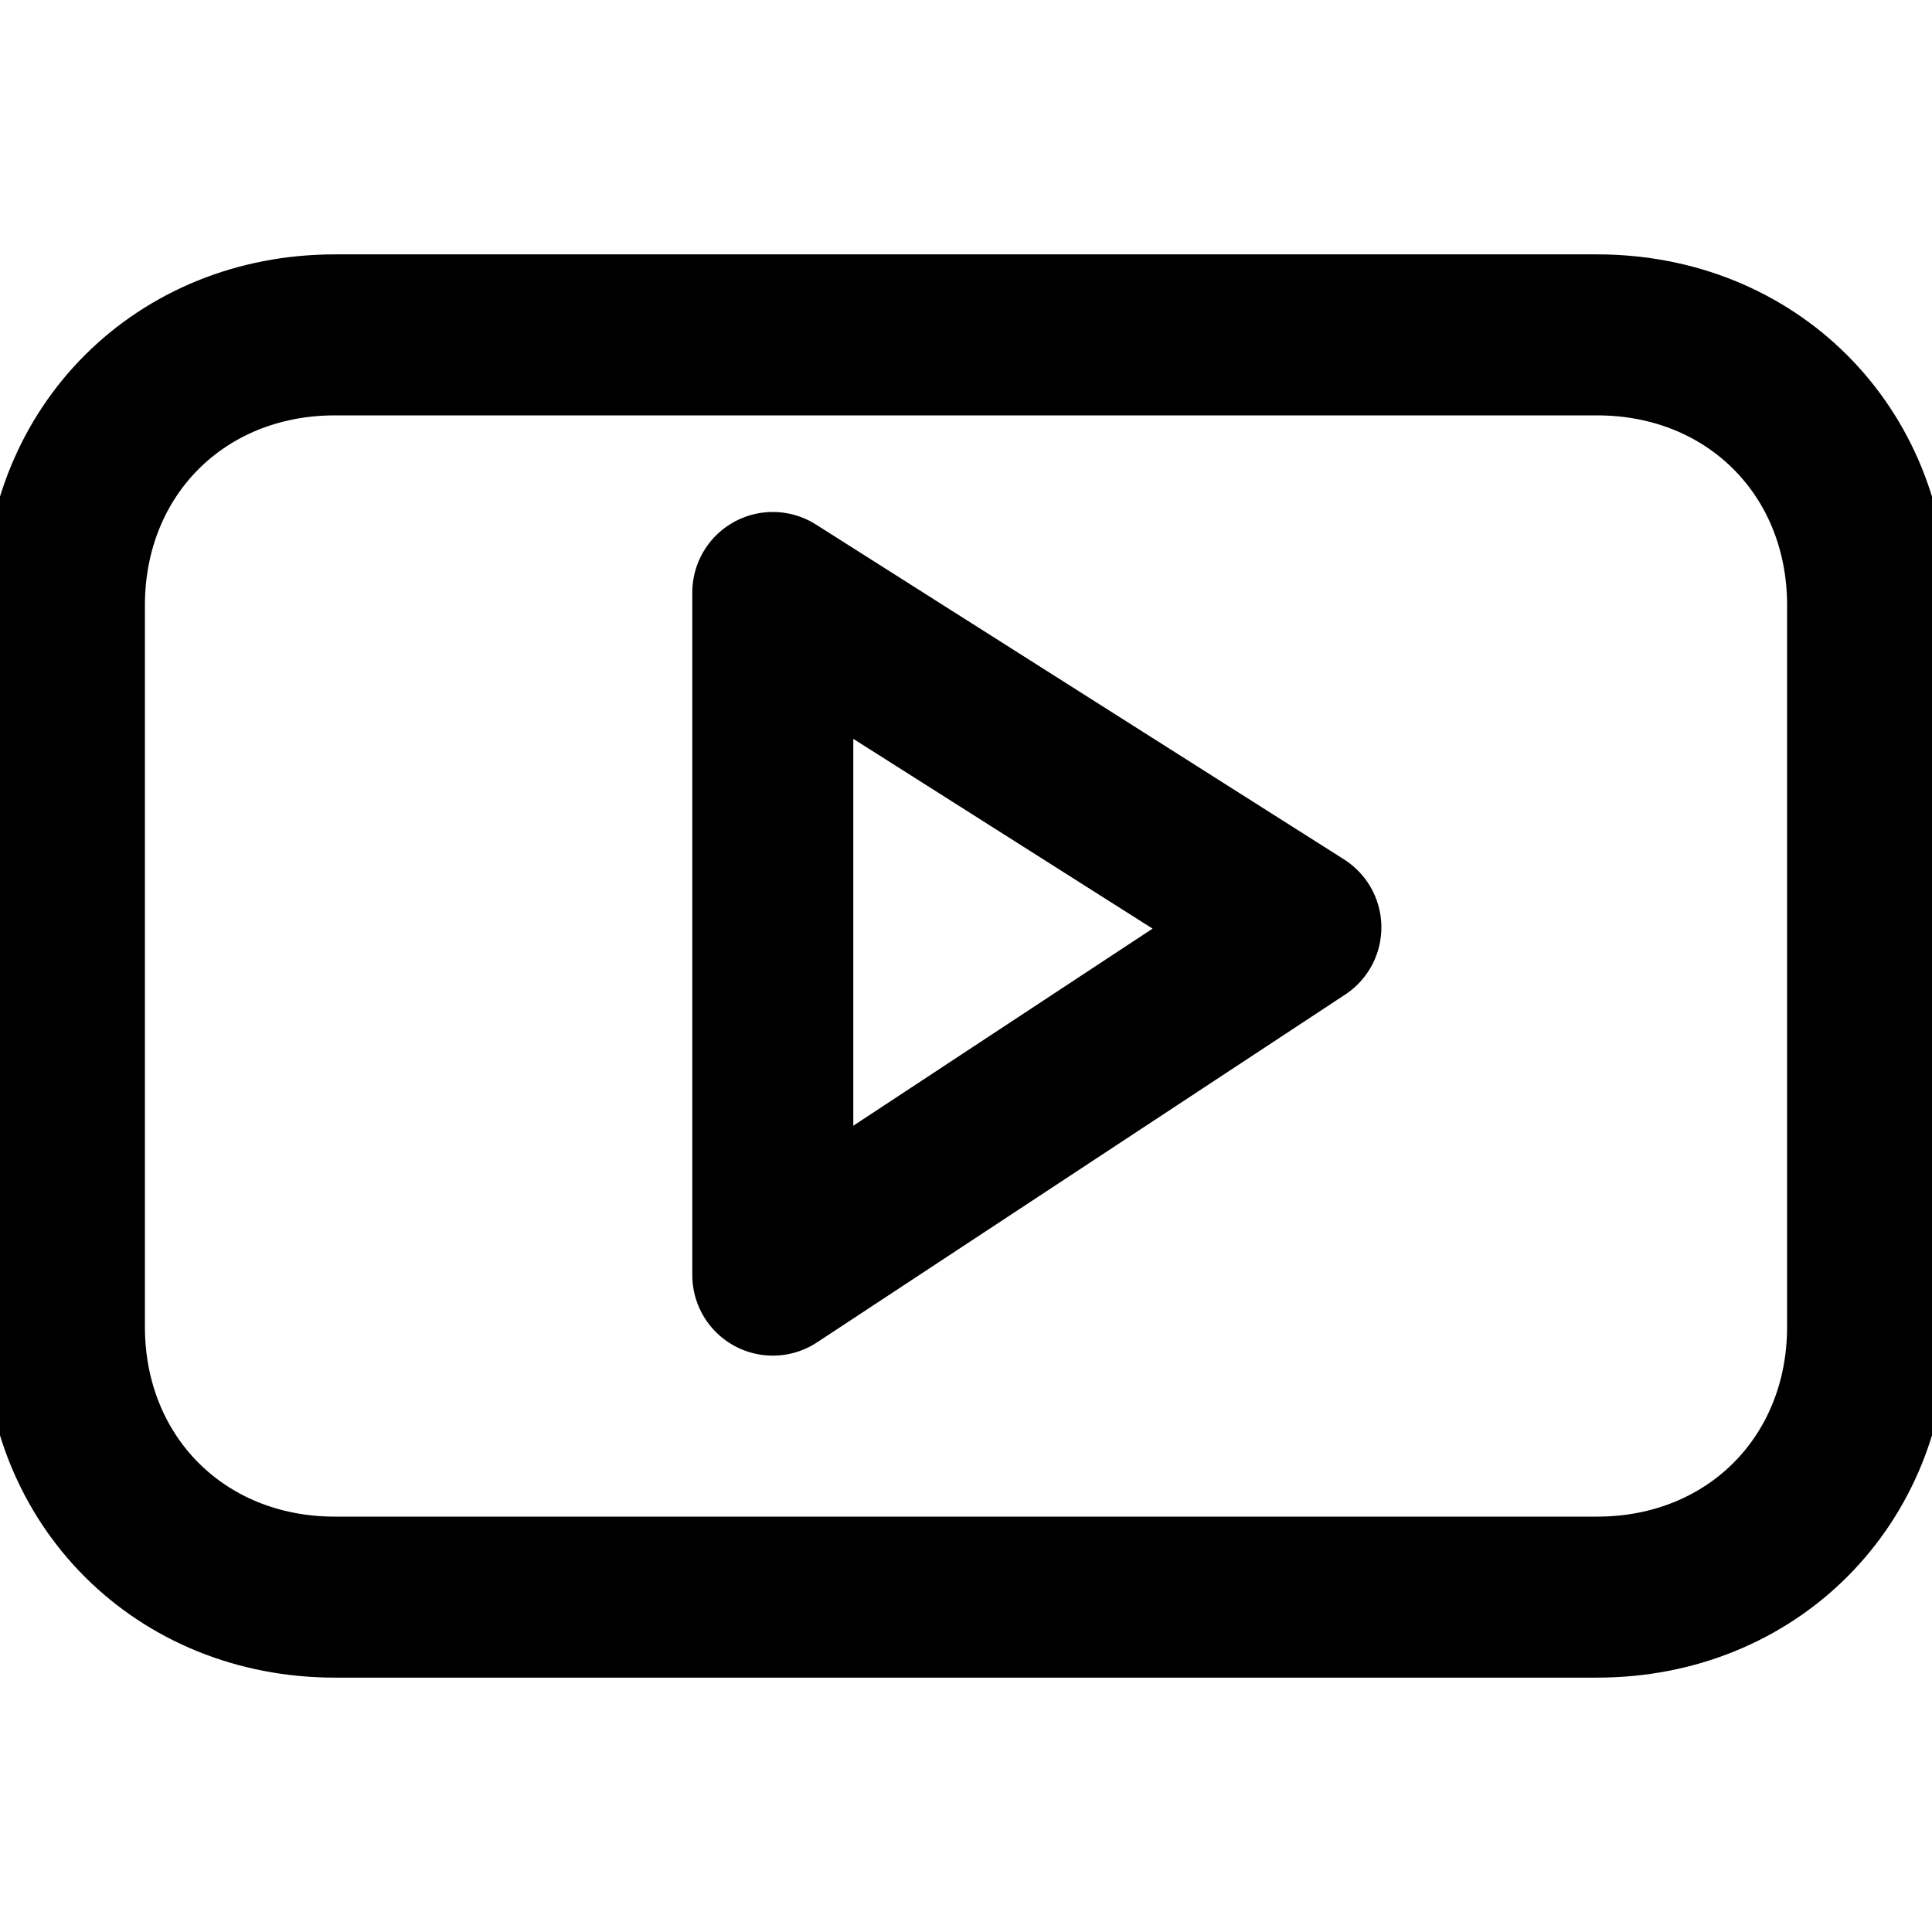
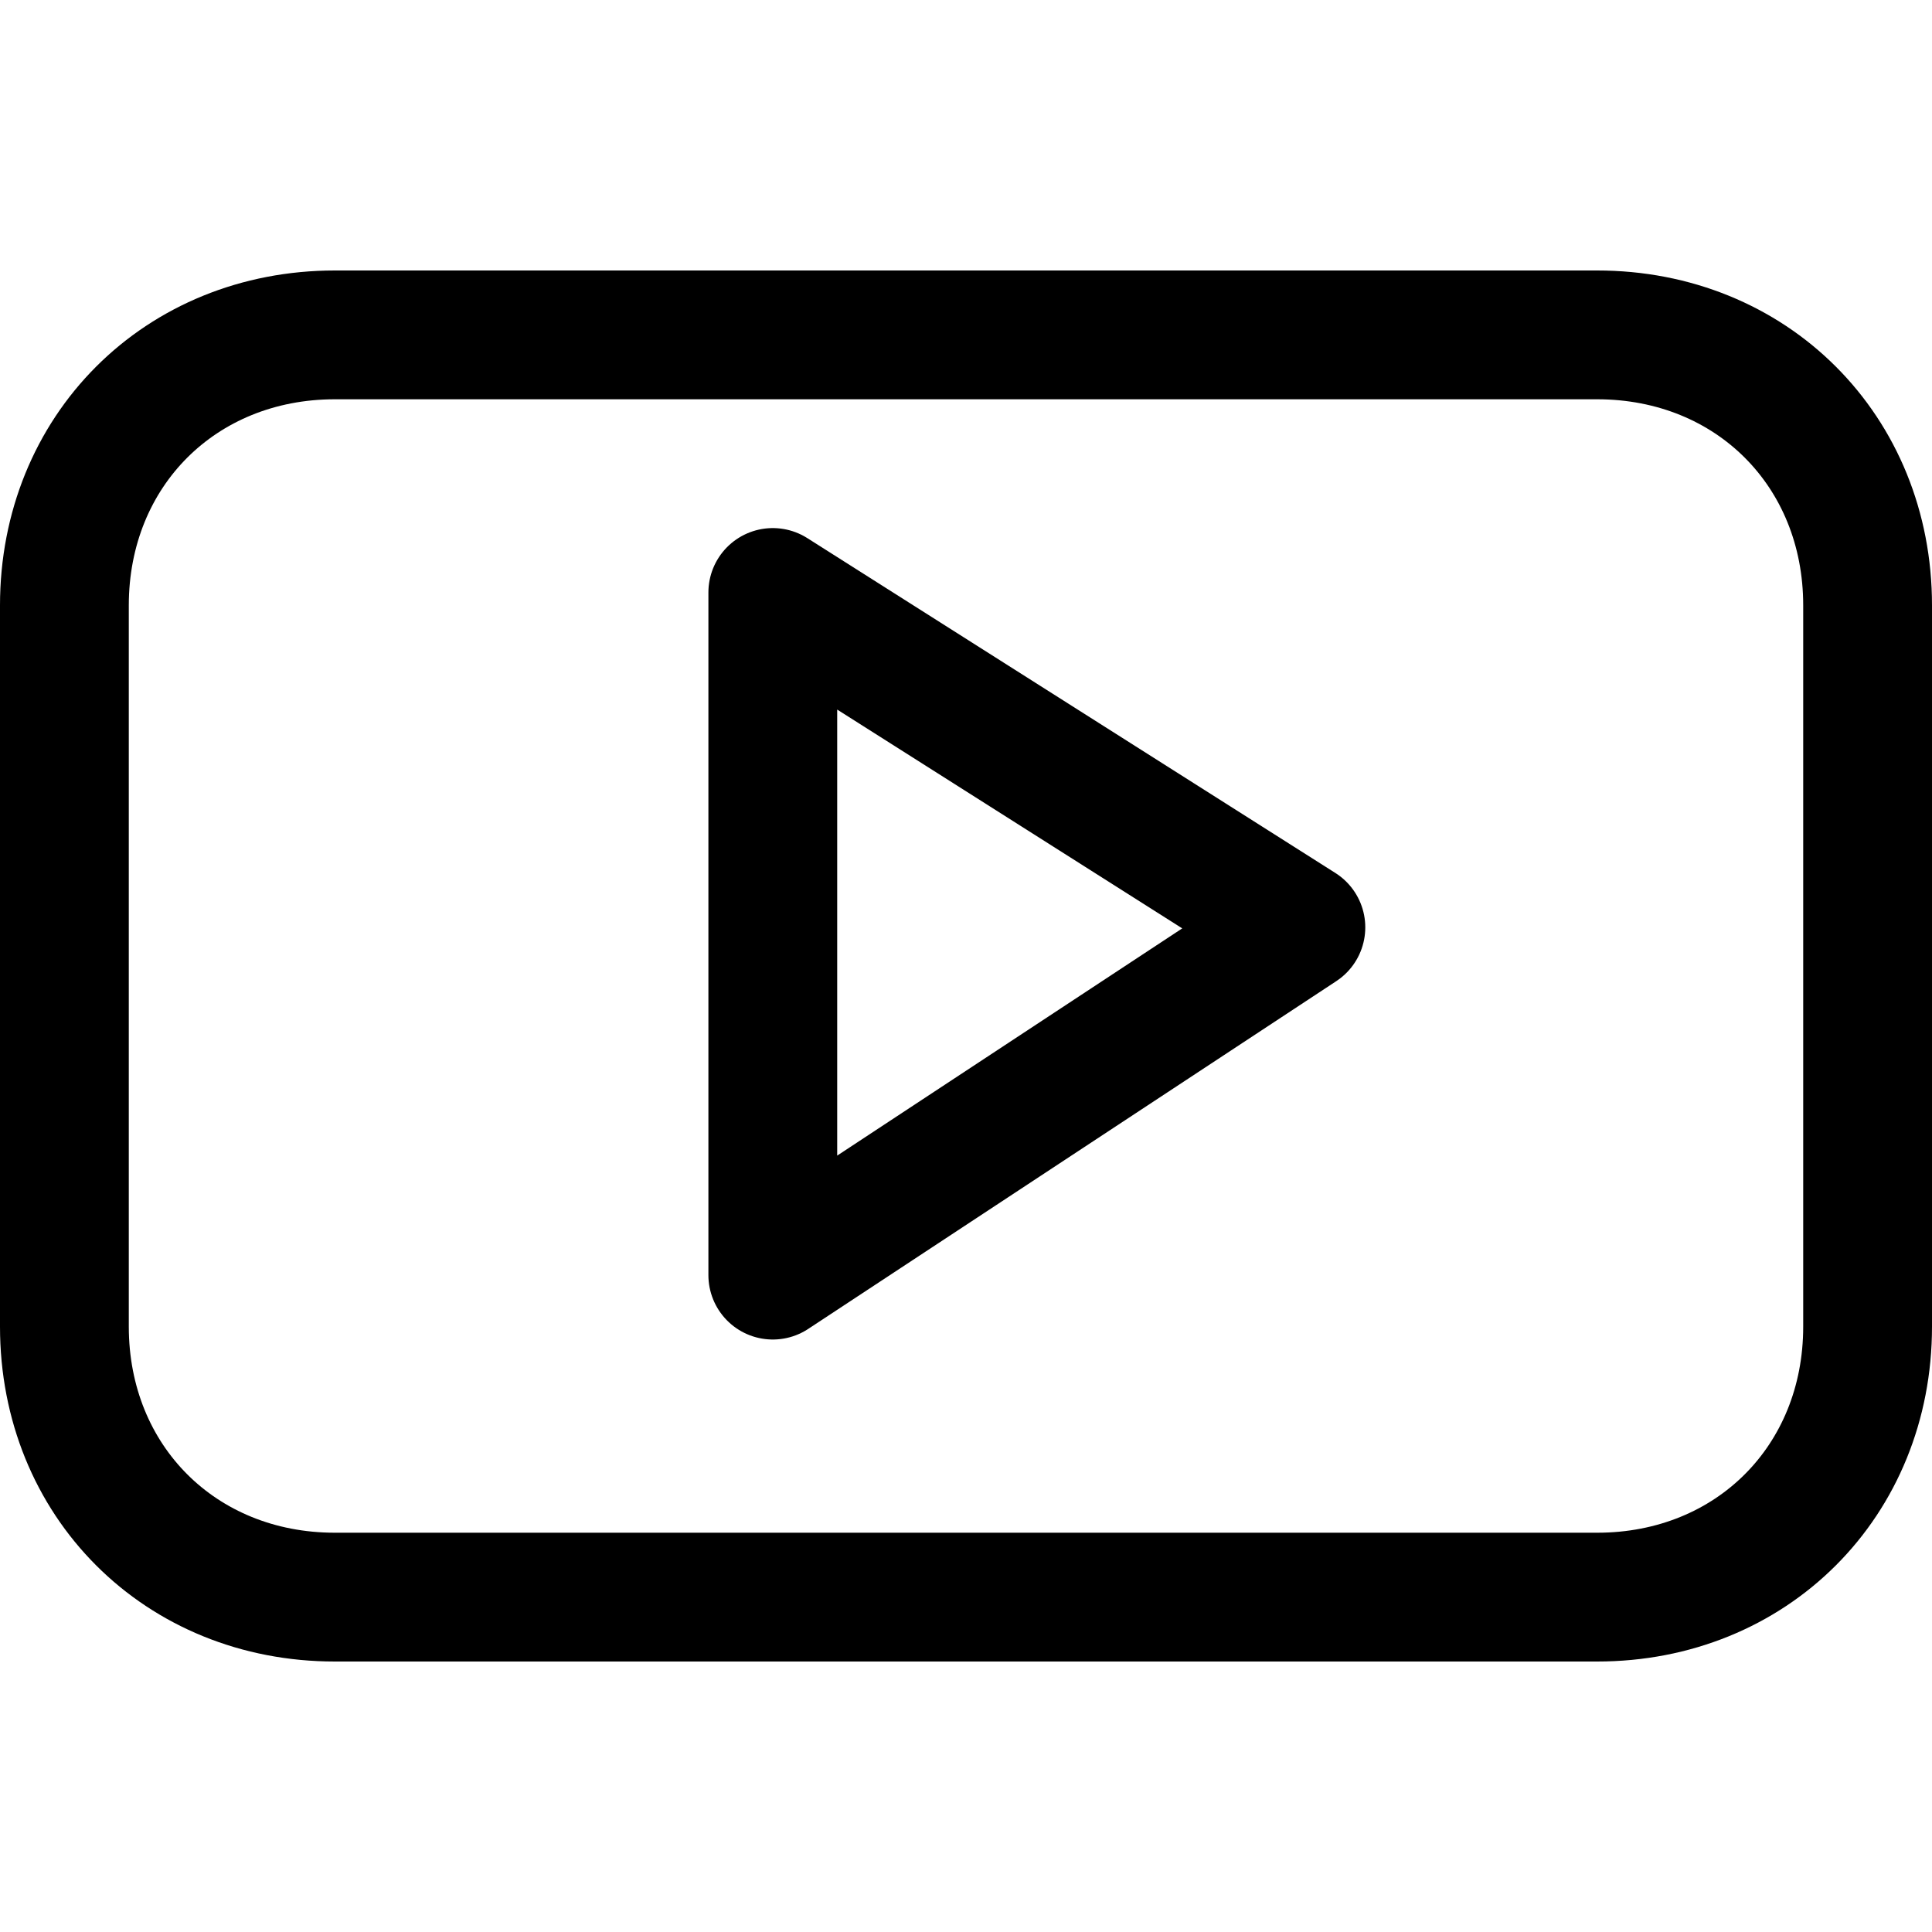
<svg xmlns="http://www.w3.org/2000/svg" version="1.1" id="Layer_1" x="0px" y="0px" viewBox="0 0 15 15" style="enable-background:new 0 0 15 15;" xml:space="preserve">
  <style type="text/css">
- 	.st0{fill:none;stroke:#000000;stroke-width:1.25;stroke-linecap:round;stroke-linejoin:round;}
+ 	.st0{fill:none;stroke:#000000;stroke-width:1;stroke-linecap:round;stroke-linejoin:round;}
</style>
  <path class="st0" d="M14.5,4.7L14.5,4.7c0-1.2-0.9-2.1-2.1-2.1l0,0H2.6l0,0c-1.2,0-2.1,0.9-2.1,2.1l0,0v5.6l0,0  c0,1.2,0.9,2.1,2.1,2.1l0,0h9.8l0,0c1.2,0,2.1-0.9,2.1-2.1l0,0V4.7z M6,9.9V4.6l4.1,2.6L6,9.9z" />
</svg>
